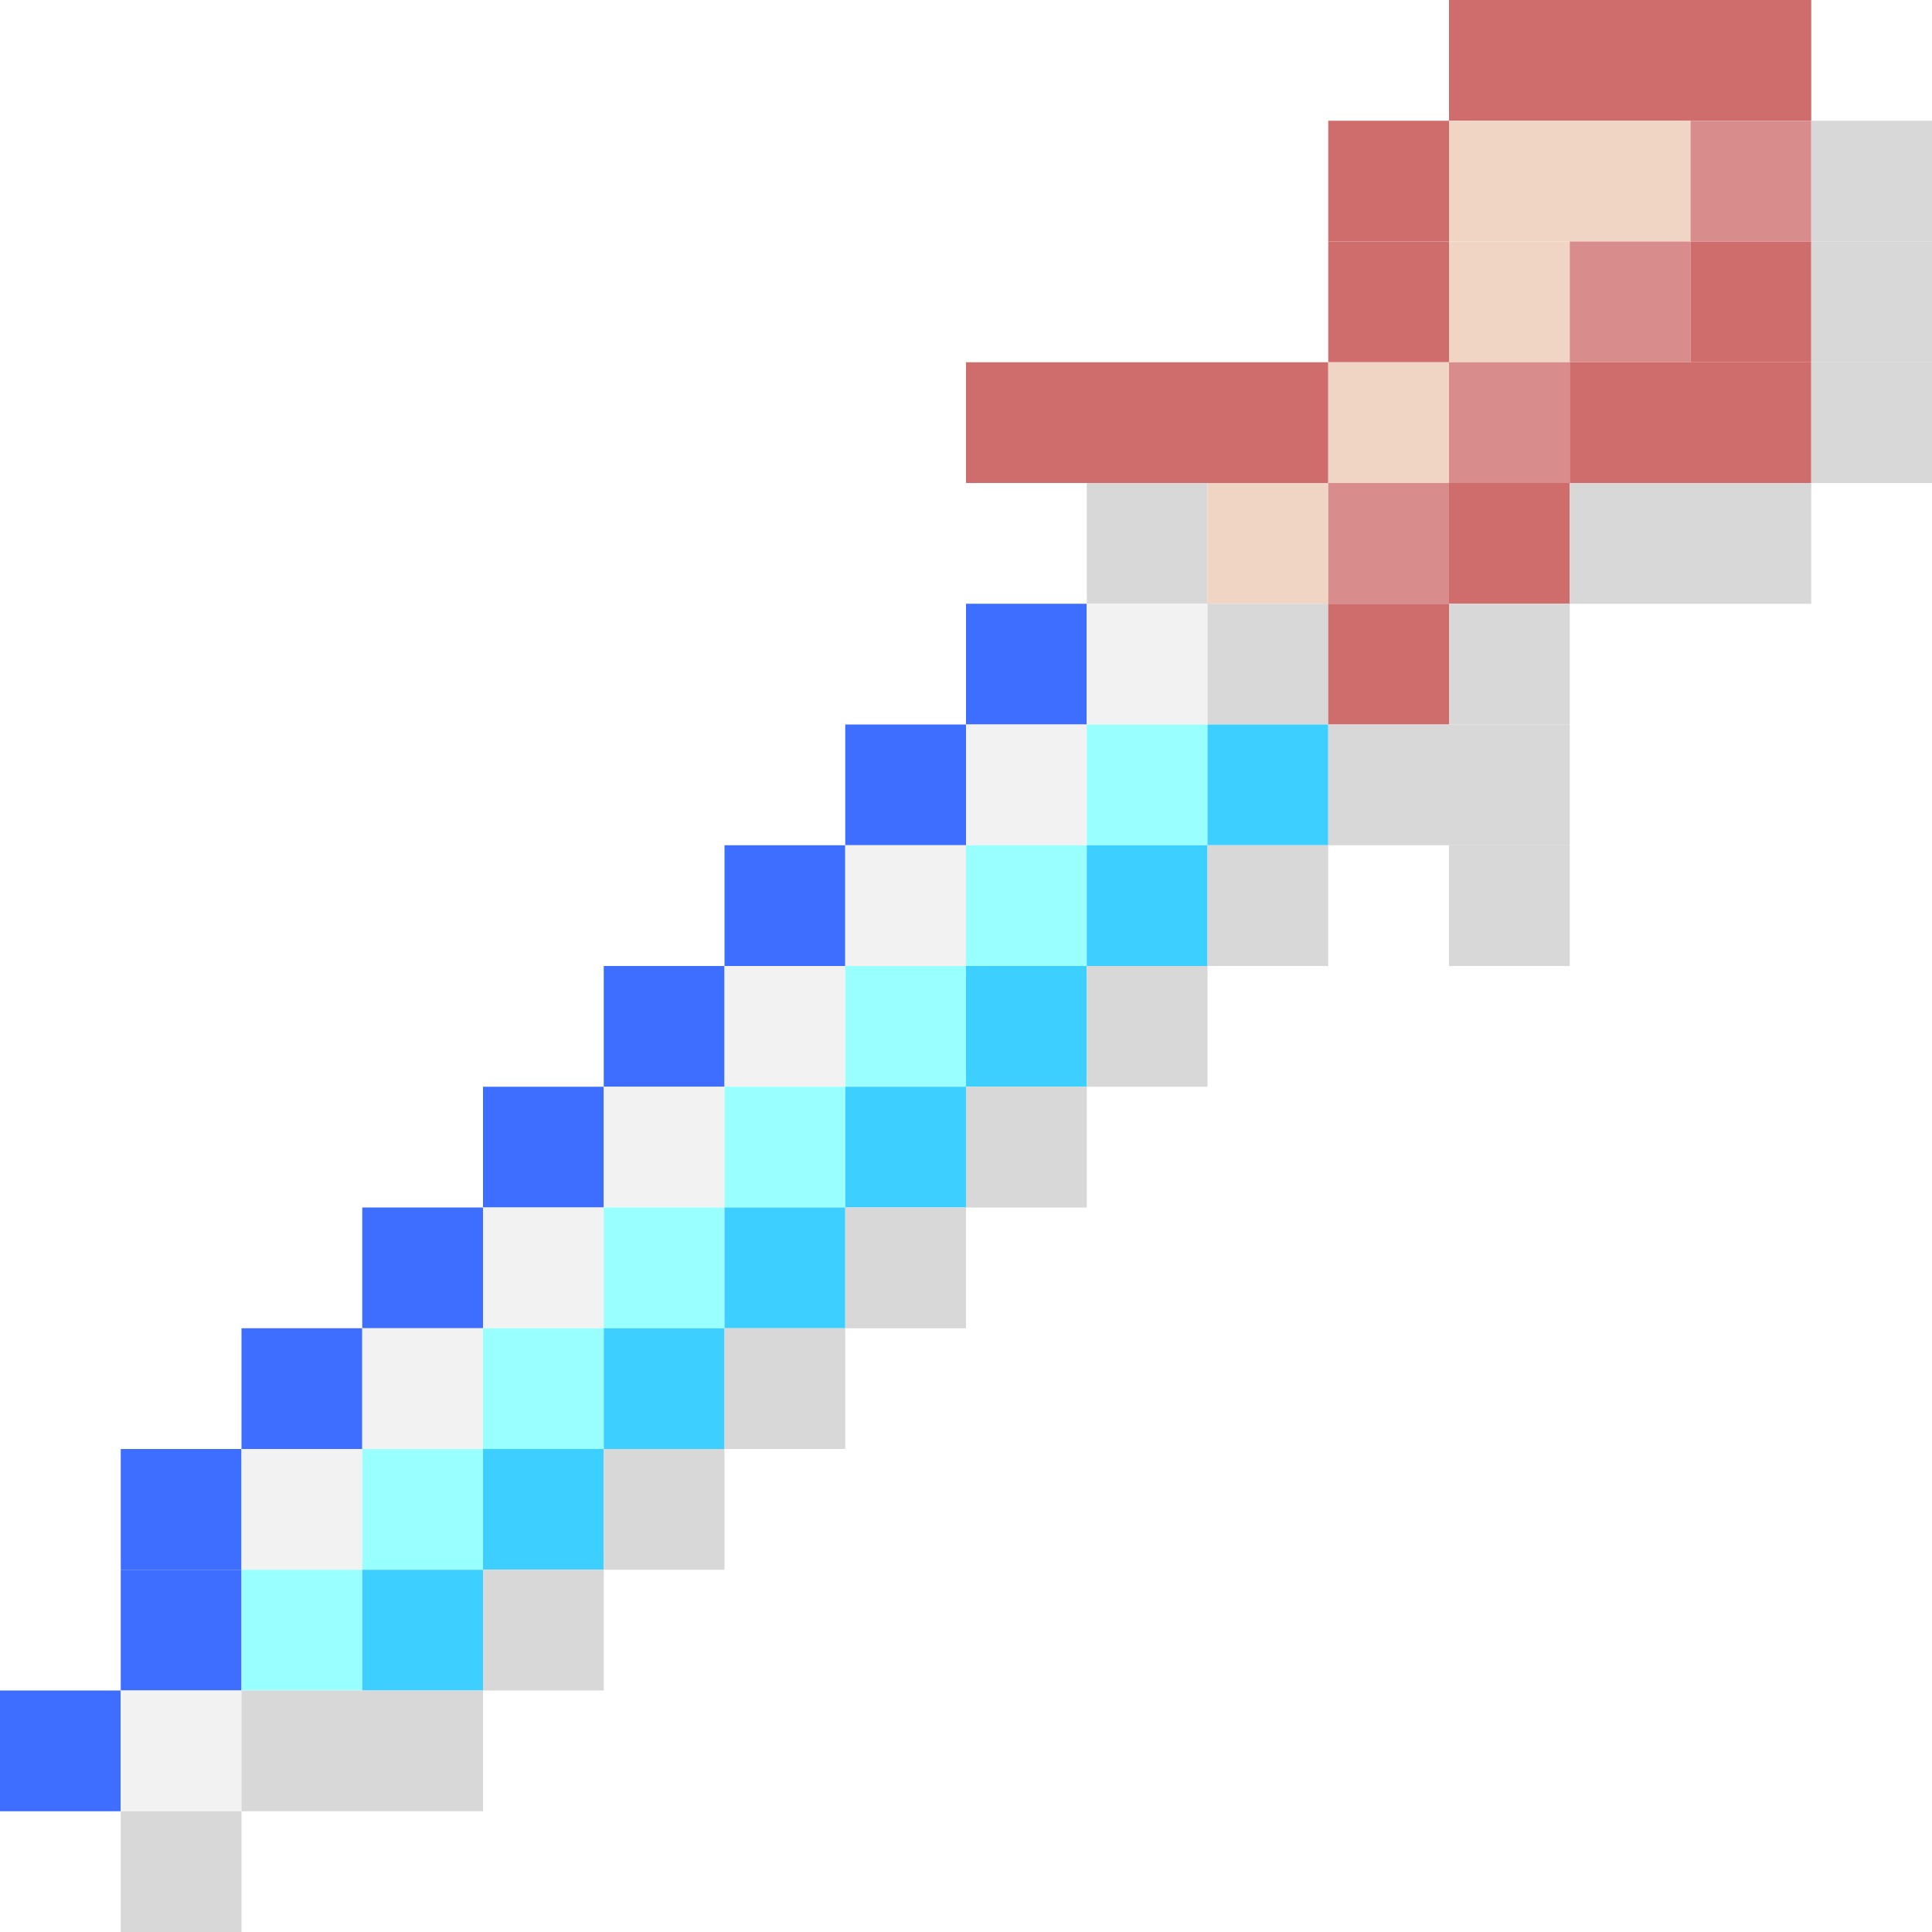
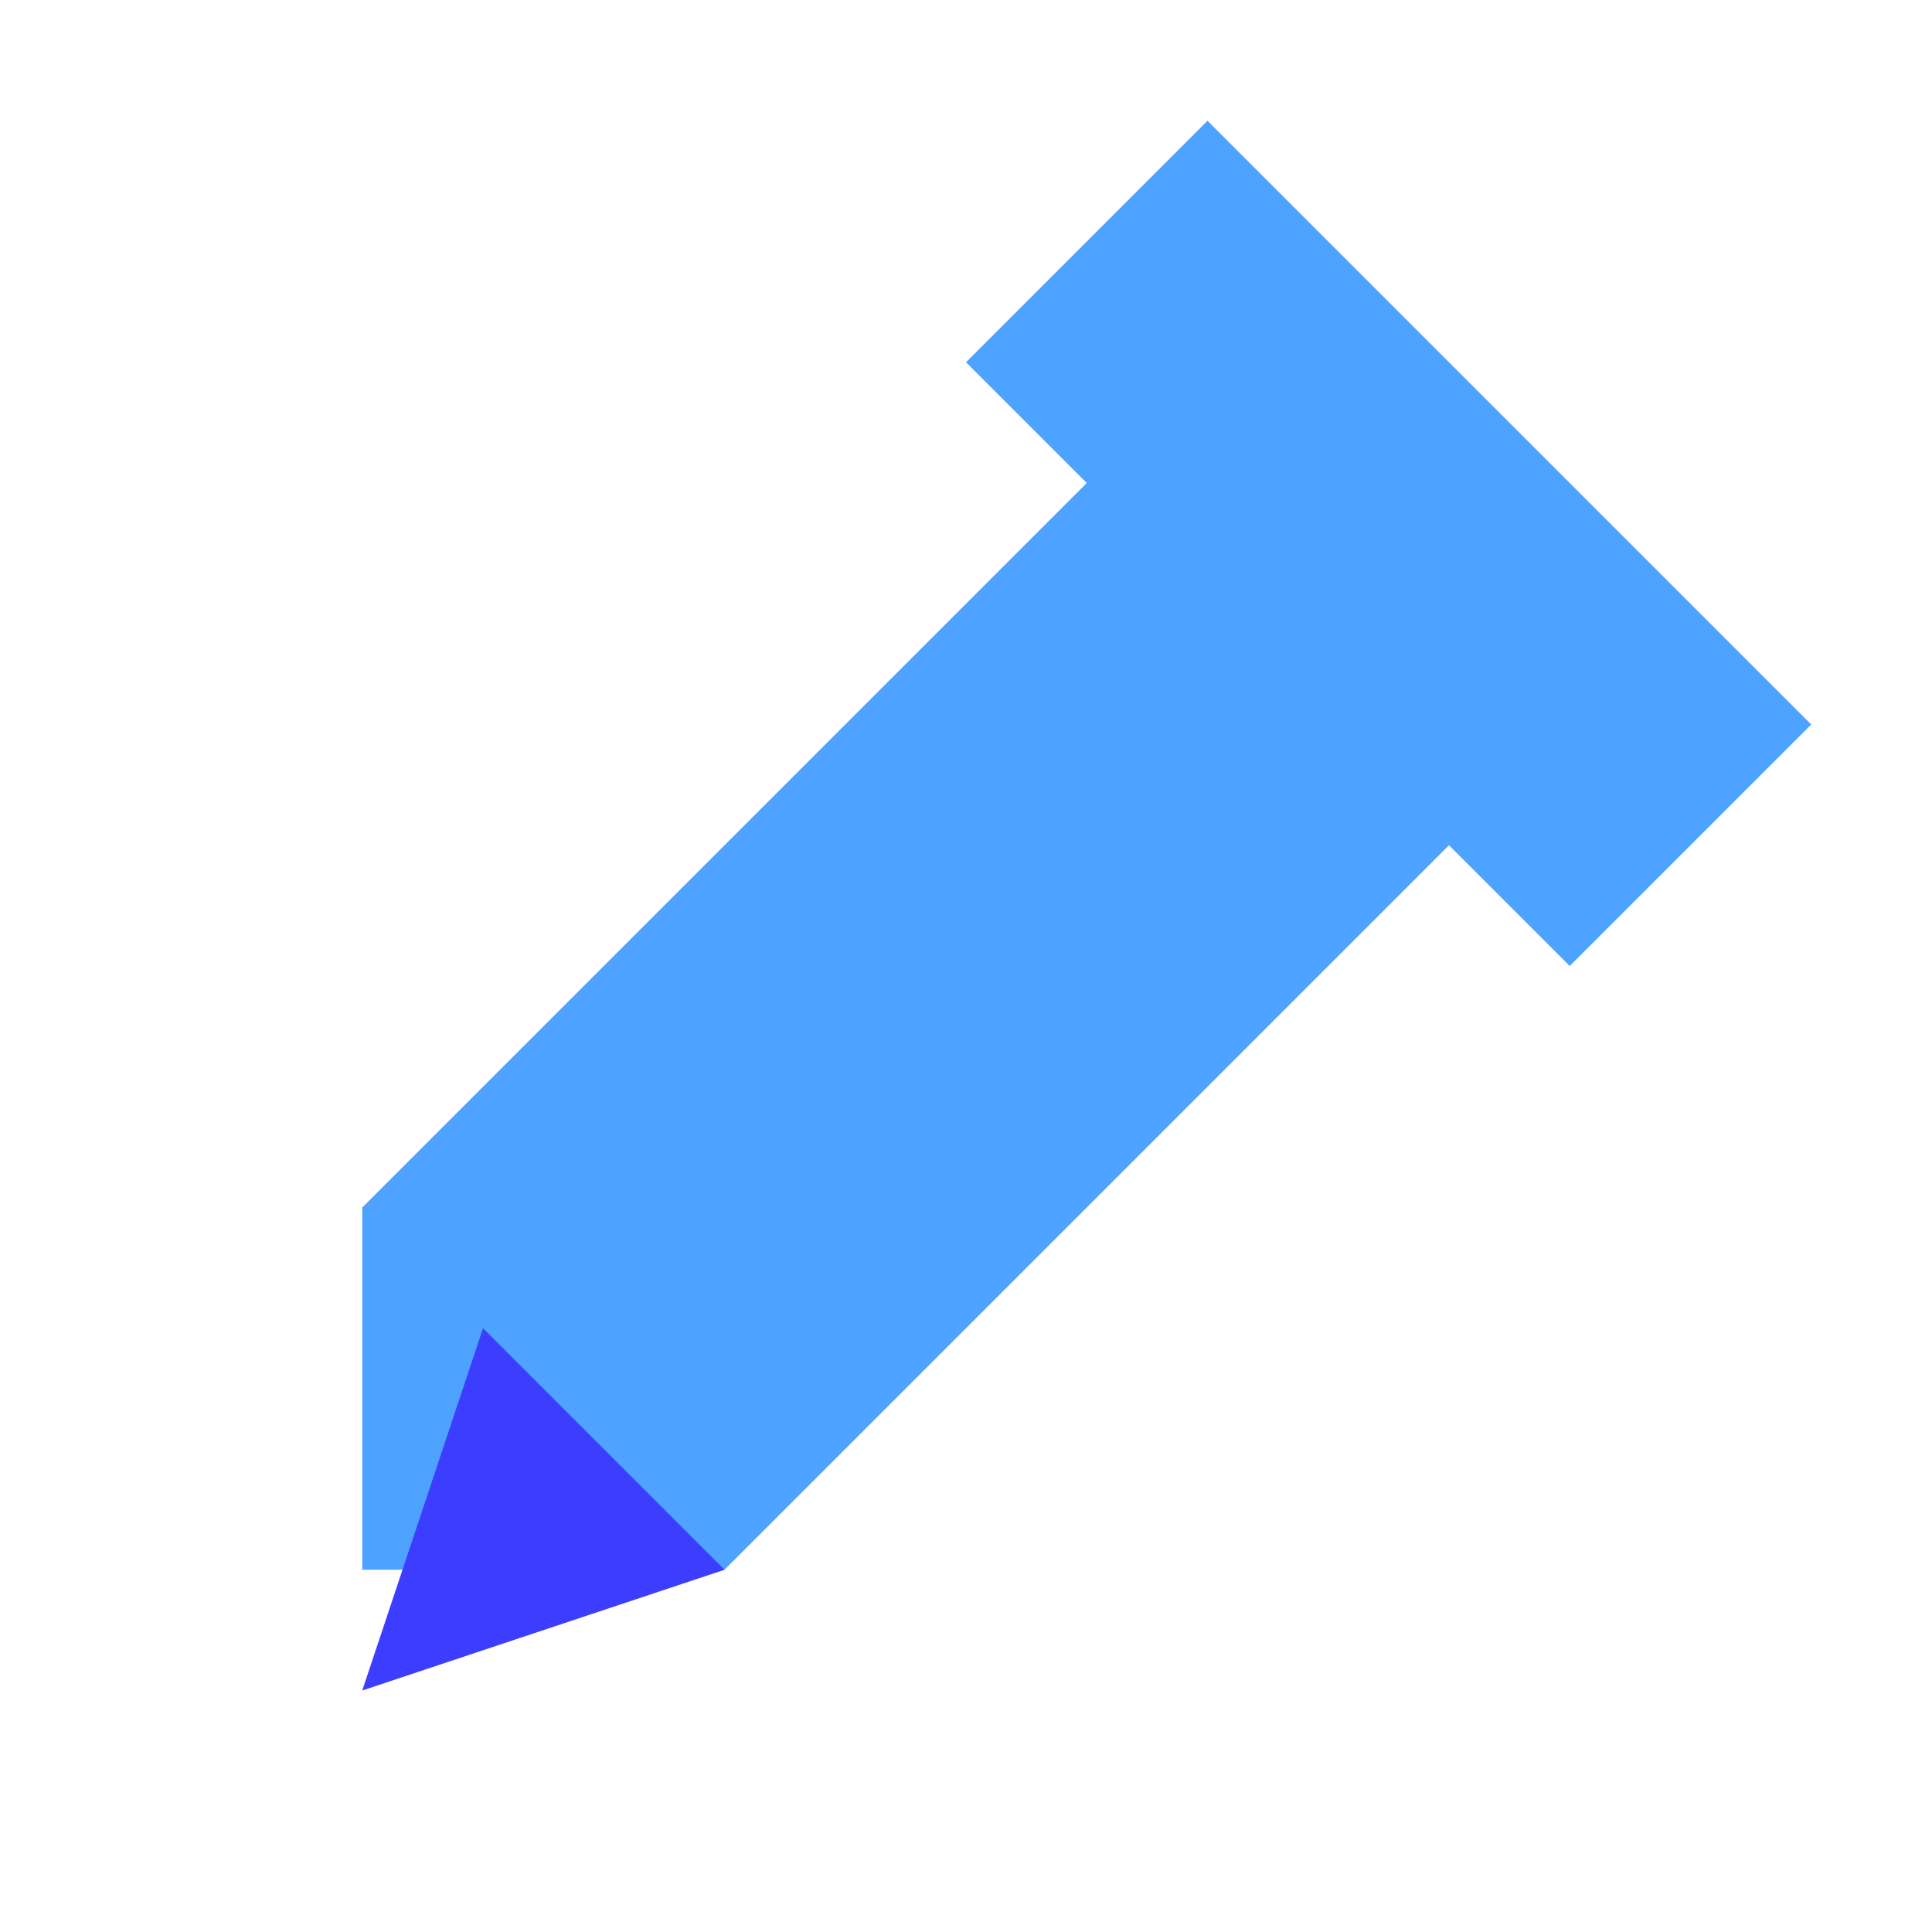
<svg xmlns="http://www.w3.org/2000/svg" version="1.1" id="Icon" x="0px" y="0px" width="16px" height="16px" viewBox="0 0 16 16" enable-background="new 0 0 16 16" xml:space="preserve">
  <g id="Icon_1_">
-     <rect fill="#CF6D6D" x="12" y="0" width="3" height="1" />
-     <rect fill="#CF6D6D" x="11" y="1" width="1" height="1" />
-     <rect fill="#F1D5C4" x="12" y="1" width="2" height="1" />
-     <rect fill="#D98C8C" x="14" y="1" width="1" height="1" />
-     <rect fill="#D8D8D8" x="15" y="1" width="1" height="1" />
-     <rect fill="#CF6D6D" x="11" y="2" width="1" height="1" />
-     <rect fill="#F1D5C4" x="12" y="2" width="1" height="1" />
-     <rect fill="#D98C8C" x="13" y="2" width="1" height="1" />
-     <rect fill="#CF6D6D" x="14" y="2" width="1" height="1" />
-     <rect fill="#D8D8D8" x="15" y="2" width="1" height="1" />
-     <rect fill="#CF6D6D" x="8" y="3" width="3" height="1" />
-     <rect fill="#F1D5C4" x="11" y="3" width="1" height="1" />
-     <rect fill="#D98C8C" x="12" y="3" width="1" height="1" />
-     <rect fill="#CF6D6D" x="13" y="3" width="2" height="1" />
-     <rect fill="#D8D8D8" x="15" y="3" width="1" height="1" />
-     <rect fill="#D8D8D8" x="9" y="4" width="1" height="1" />
-     <rect fill="#F1D5C4" x="10" y="4" width="1" height="1" />
-     <rect fill="#D98C8C" x="11" y="4" width="1" height="1" />
-     <rect fill="#CF6D6D" x="12" y="4" width="1" height="1" />
-     <rect fill="#D8D8D8" x="13" y="4" width="2" height="1" />
-     <rect fill="#3D6EFF" x="8" y="5" width="1" height="1" />
-     <rect fill="#F2F2F2" x="9" y="5" width="1" height="1" />
-     <rect fill="#D8D8D8" x="10" y="5" width="1" height="1" />
-     <rect fill="#CF6D6D" x="11" y="5" width="1" height="1" />
-     <rect fill="#D8D8D8" x="12" y="5" width="1" height="1" />
-     <rect fill="#3D6EFF" x="7" y="6" width="1" height="1" />
-     <rect fill="#F2F2F2" x="8" y="6" width="1" height="1" />
-     <rect fill="#99FFFF" x="9" y="6" width="1" height="1" />
-     <rect fill="#3DCFFF" x="10" y="6" width="1" height="1" />
-     <rect fill="#D8D8D8" x="11" y="6" width="2" height="1" />
-     <rect fill="#3D6EFF" x="6" y="7" width="1" height="1" />
-     <rect fill="#F2F2F2" x="7" y="7" width="1" height="1" />
-     <rect fill="#99FFFF" x="8" y="7" width="1" height="1" />
-     <rect fill="#3DCFFF" x="9" y="7" width="1" height="1" />
-     <rect fill="#D8D8D8" x="10" y="7" width="1" height="1" />
-     <rect fill="#D8D8D8" x="12" y="7" width="1" height="1" />
-     <rect fill="#3D6EFF" x="5" y="8" width="1" height="1" />
-     <rect fill="#F2F2F2" x="6" y="8" width="1" height="1" />
-     <rect fill="#99FFFF" x="7" y="8" width="1" height="1" />
-     <rect fill="#3DCFFF" x="8" y="8" width="1" height="1" />
-     <rect fill="#D8D8D8" x="9" y="8" width="1" height="1" />
-     <rect fill="#3D6EFF" x="4" y="9" width="1" height="1" />
-     <rect fill="#F2F2F2" x="5" y="9" width="1" height="1" />
-     <rect fill="#99FFFF" x="6" y="9" width="1" height="1" />
-     <rect fill="#3DCFFF" x="7" y="9" width="1" height="1" />
-     <rect fill="#D8D8D8" x="8" y="9" width="1" height="1" />
-     <rect fill="#3D6EFF" x="3" y="10" width="1" height="1" />
-     <rect fill="#F2F2F2" x="4" y="10" width="1" height="1" />
-     <rect fill="#99FFFF" x="5" y="10" width="1" height="1" />
-     <rect fill="#3DCFFF" x="6" y="10" width="1" height="1" />
-     <rect fill="#D8D8D8" x="7" y="10" width="1" height="1" />
-     <rect fill="#3D6EFF" x="2" y="11" width="1" height="1" />
-     <rect fill="#F2F2F2" x="3" y="11" width="1" height="1" />
-     <rect fill="#99FFFF" x="4" y="11" width="1" height="1" />
-     <rect fill="#3DCFFF" x="5" y="11" width="1" height="1" />
-     <rect fill="#D8D8D8" x="6" y="11" width="1" height="1" />
-     <rect fill="#3D6EFF" x="1" y="12" width="1" height="1" />
-     <rect fill="#F2F2F2" x="2" y="12" width="1" height="1" />
-     <rect fill="#99FFFF" x="3" y="12" width="1" height="1" />
-     <rect fill="#3DCFFF" x="4" y="12" width="1" height="1" />
-     <rect fill="#D8D8D8" x="5" y="12" width="1" height="1" />
-     <rect fill="#3D6EFF" x="1" y="13" width="1" height="1" />
-     <rect fill="#99FFFF" x="2" y="13" width="1" height="1" />
-     <rect fill="#3DCFFF" x="3" y="13" width="1" height="1" />
-     <rect fill="#D8D8D8" x="4" y="13" width="1" height="1" />
-     <rect fill="#3D6EFF" x="0" y="14" width="1" height="1" />
-     <rect fill="#F2F2F2" x="1" y="14" width="1" height="1" />
-     <rect fill="#D8D8D8" x="2" y="14" width="2" height="1" />
-     <rect fill="#D8D8D8" x="1" y="15" width="1" height="1" />
+     <path fill="#4DA3FF" d="M10,1 L15,6 L13,8 L12,7 L6,13 H3 V10 L9,4 L8,3 Z" />
+     <path fill="#3D3DFF" d="M4,11 L6,13 L3,14 Z" />
  </g>
</svg>
